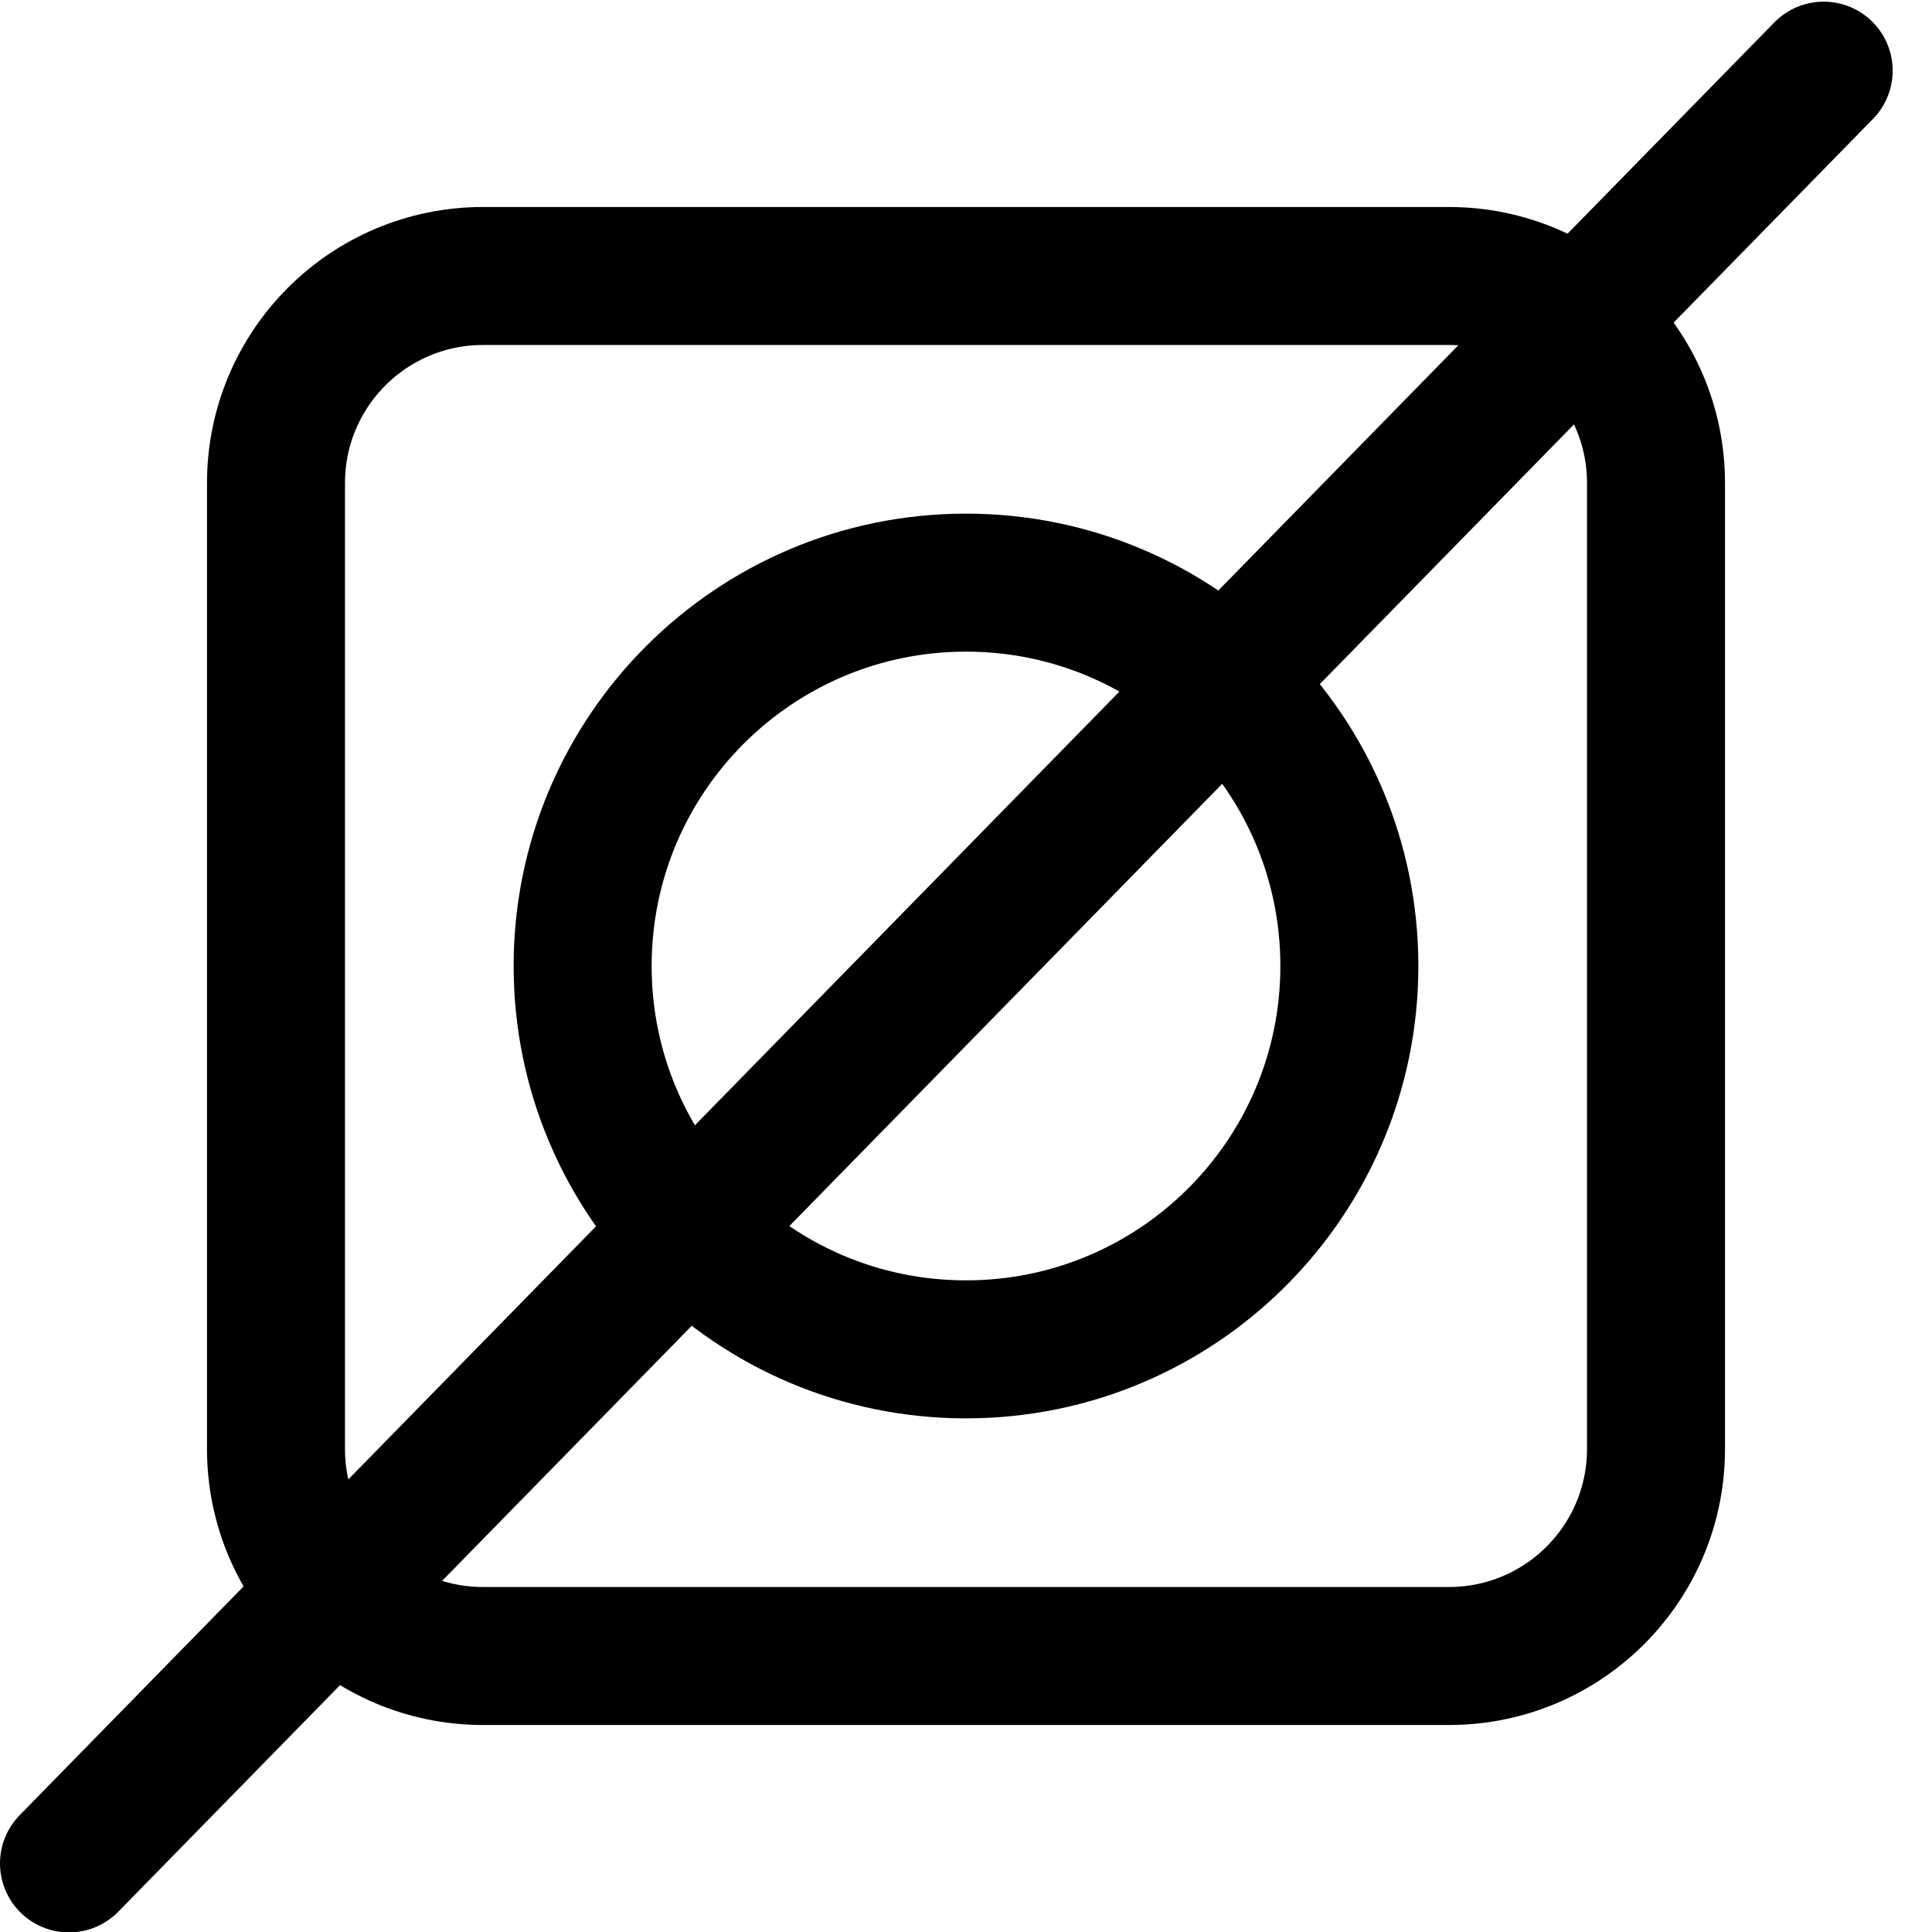
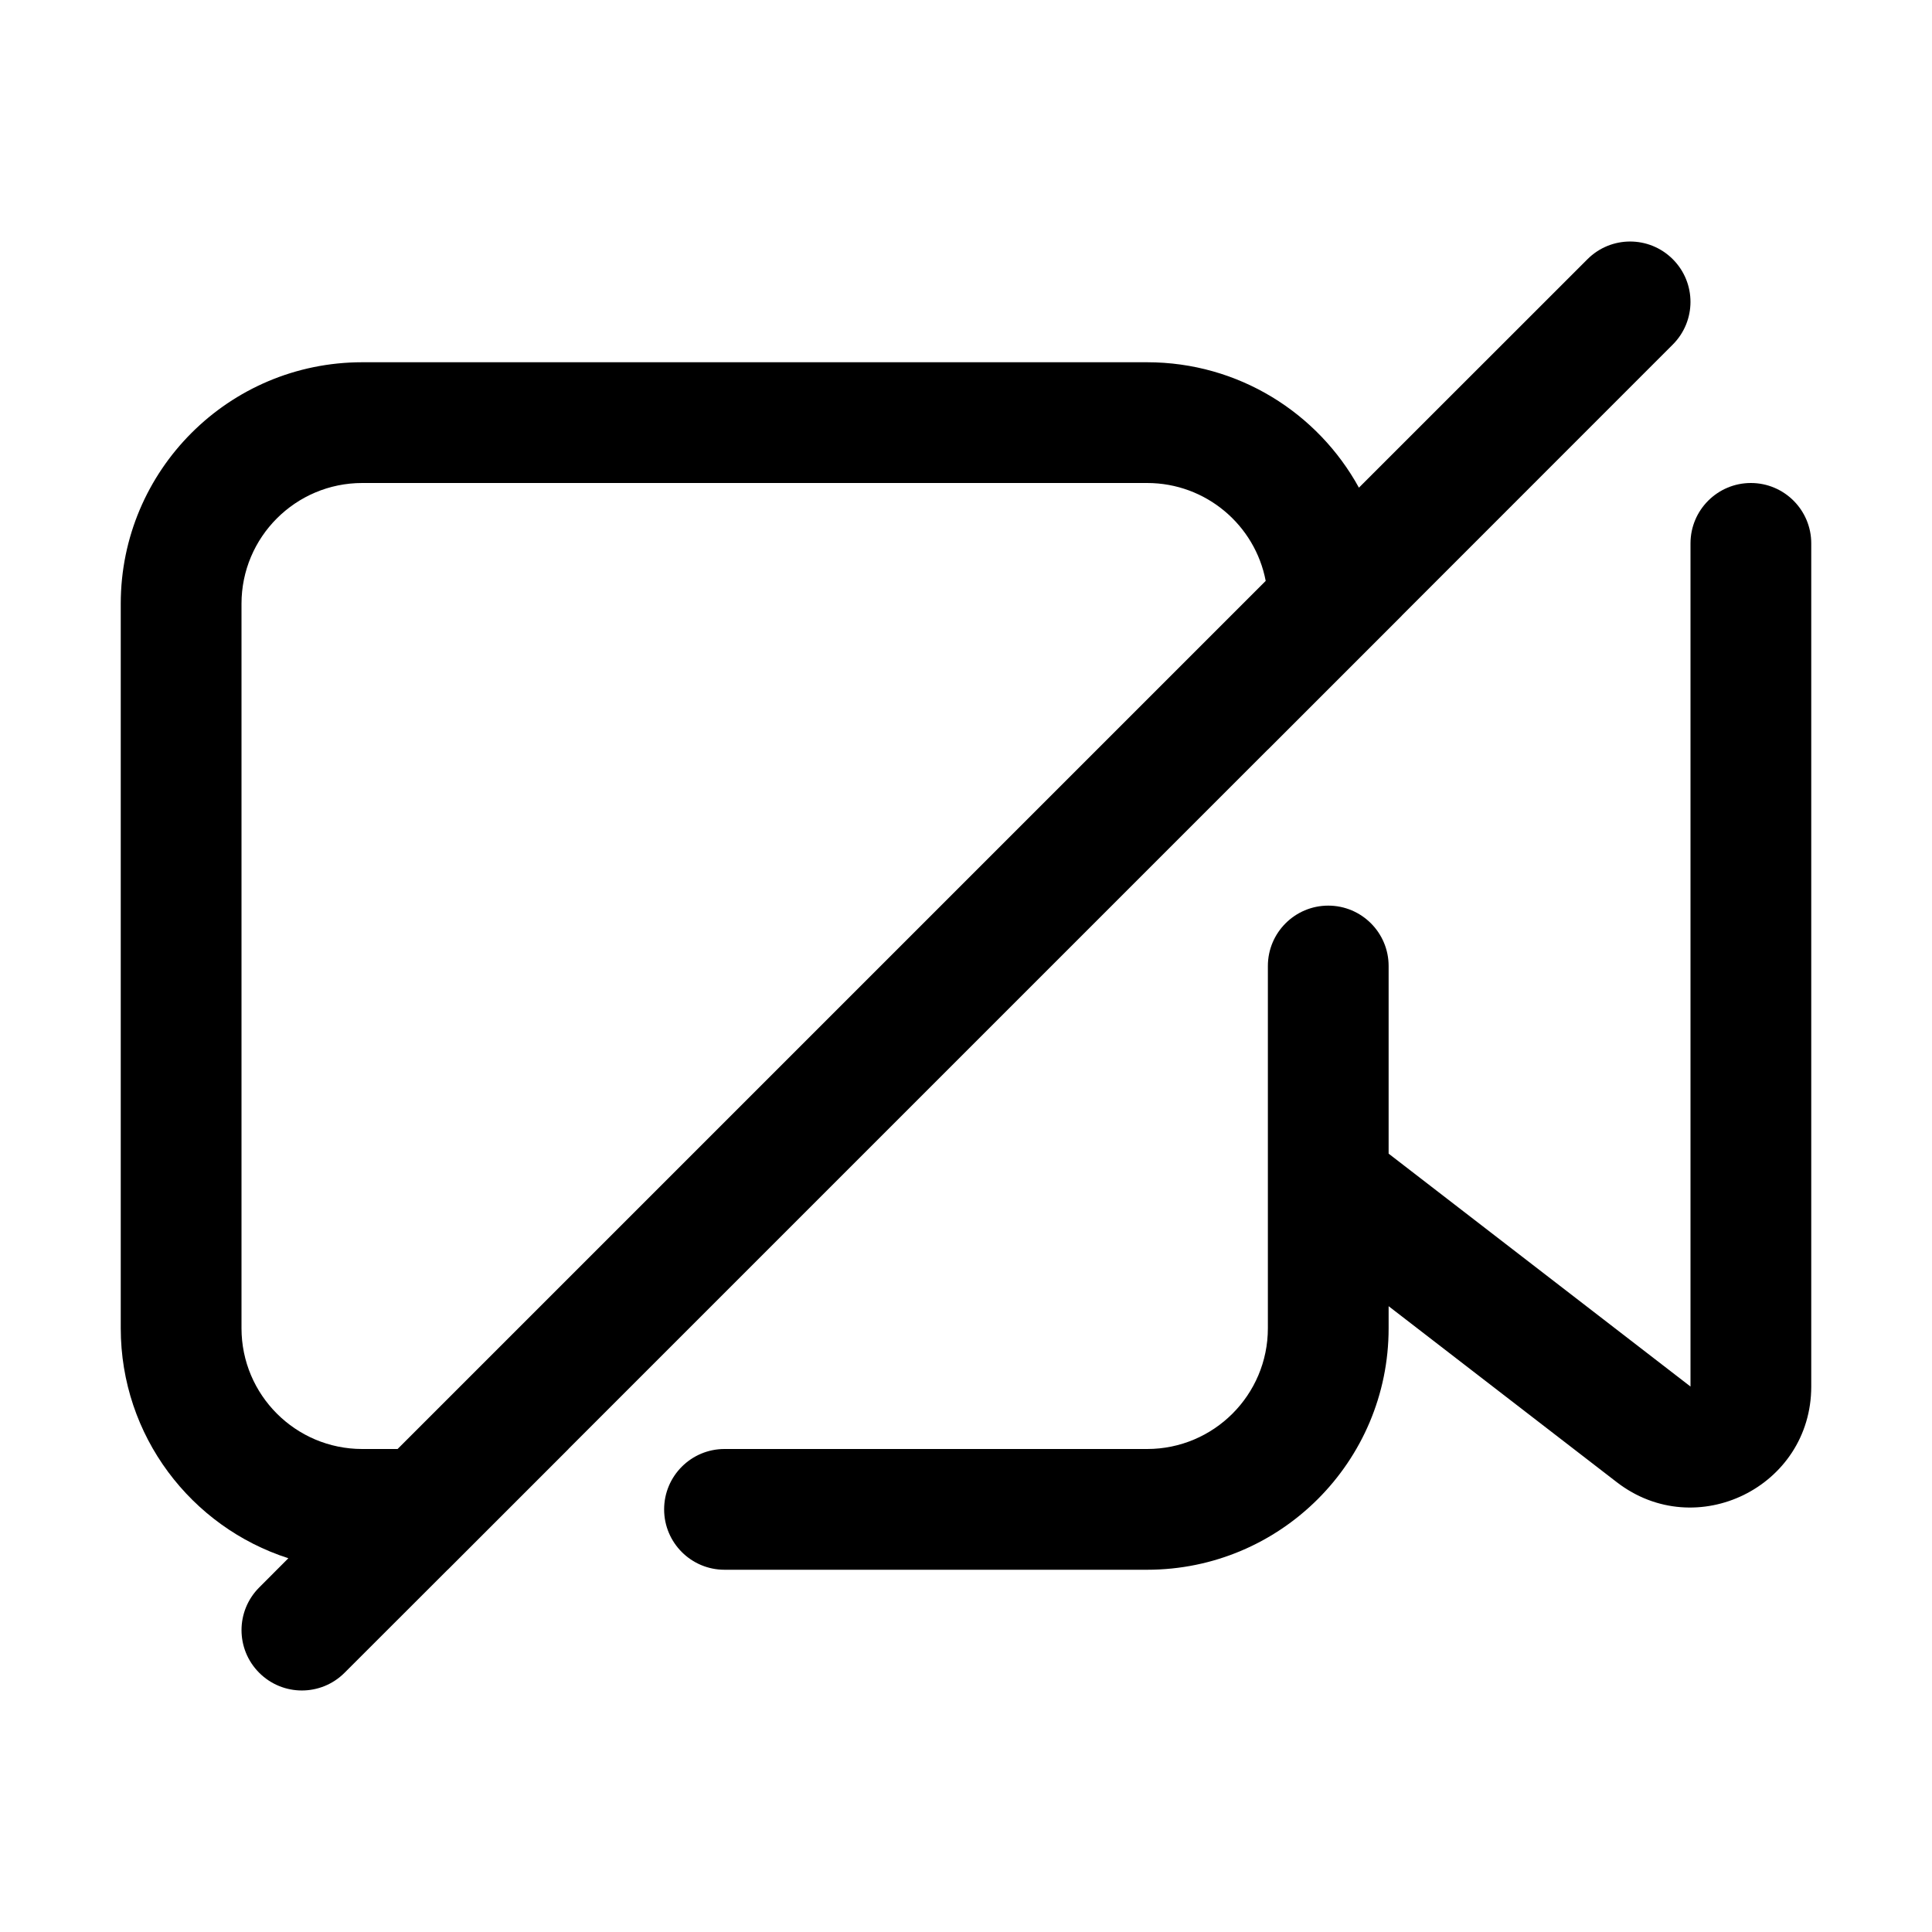
- <svg xmlns="http://www.w3.org/2000/svg" width="28" height="28" viewBox="0 0 28 28" fill="none">
-   <circle cx="14" cy="14" r="5.556" transform="rotate(180 14 14)" stroke="currentColor" stroke-width="2" />
-   <rect x="4" y="4" width="20" height="20" rx="3" stroke="currentColor" stroke-width="2" />
-   <path d="M26.43 1.024L1 27.006" stroke="currentColor" stroke-width="2" stroke-linecap="round" stroke-linejoin="round" />
+ <svg xmlns="http://www.w3.org/2000/svg" width="24" height="24" viewBox="0 0 24 24">
+   <path fill-rule="evenodd" clip-rule="evenodd" d="M20.78 3.22C21.073 3.513 21.073 3.987 20.78 4.28L17.41 7.651L17.415 7.647L15.75 9.312V9.311L7.061 18H7.062L5.562 19.5H5.561L4.28 20.78C3.987 21.073 3.513 21.073 3.22 20.78C2.927 20.487 2.927 20.013 3.22 19.72L3.582 19.357C2.374 18.969 1.5 17.837 1.5 16.5V7.5C1.5 5.843 2.843 4.5 4.5 4.5H14.25C15.384 4.5 16.371 5.129 16.881 6.058L19.72 3.22C20.013 2.927 20.487 2.927 20.78 3.22ZM15.723 7.216C15.591 6.523 14.981 6 14.25 6H4.5C3.672 6 3 6.672 3 7.5V16.5C3 17.328 3.672 18 4.5 18H4.939L15.723 7.216Z" />
+   <path d="M21 6.75C21 6.336 21.336 6 21.75 6C22.164 6 22.5 6.336 22.5 6.75V17.224C22.5 18.47 21.07 19.173 20.084 18.412L17.25 16.226V16.5C17.25 18.157 15.907 19.5 14.25 19.5H9C8.586 19.5 8.25 19.164 8.25 18.75C8.25 18.336 8.586 18 9 18H14.25C15.078 18 15.75 17.328 15.75 16.5V12C15.75 11.586 16.086 11.25 16.5 11.25C16.914 11.25 17.25 11.586 17.25 12V14.331L21 17.224V6.75Z" />
</svg>
